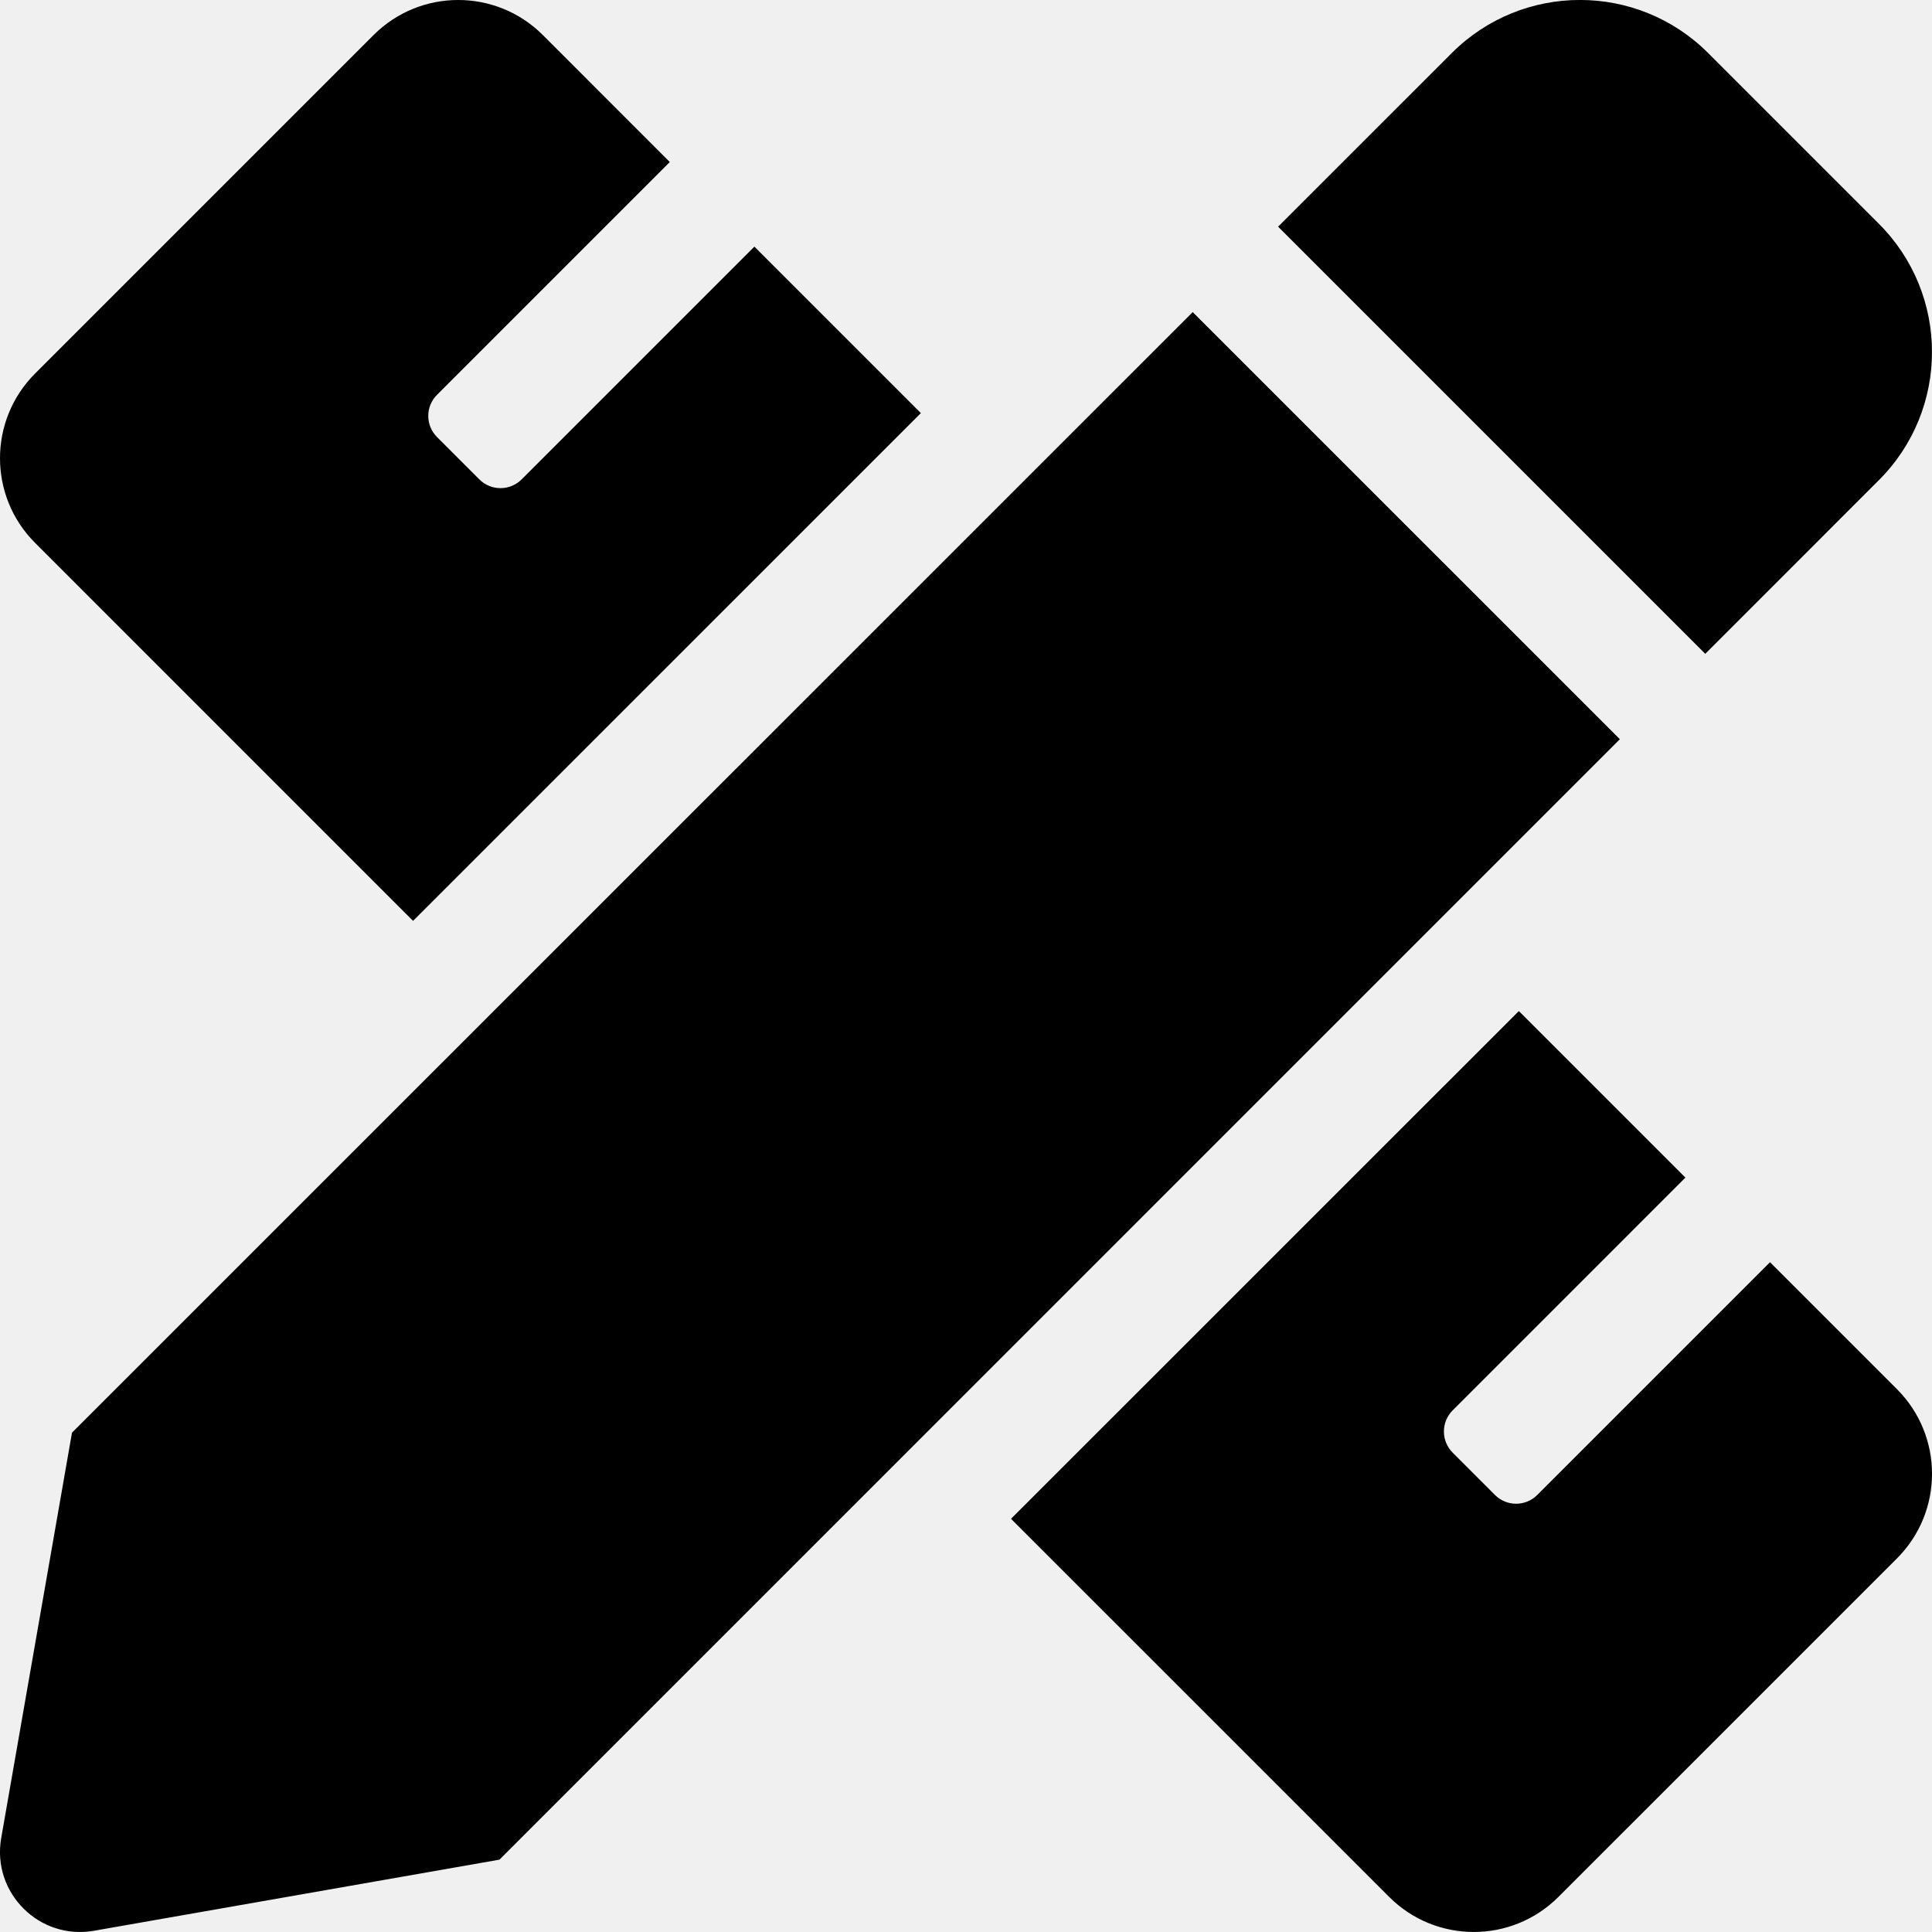
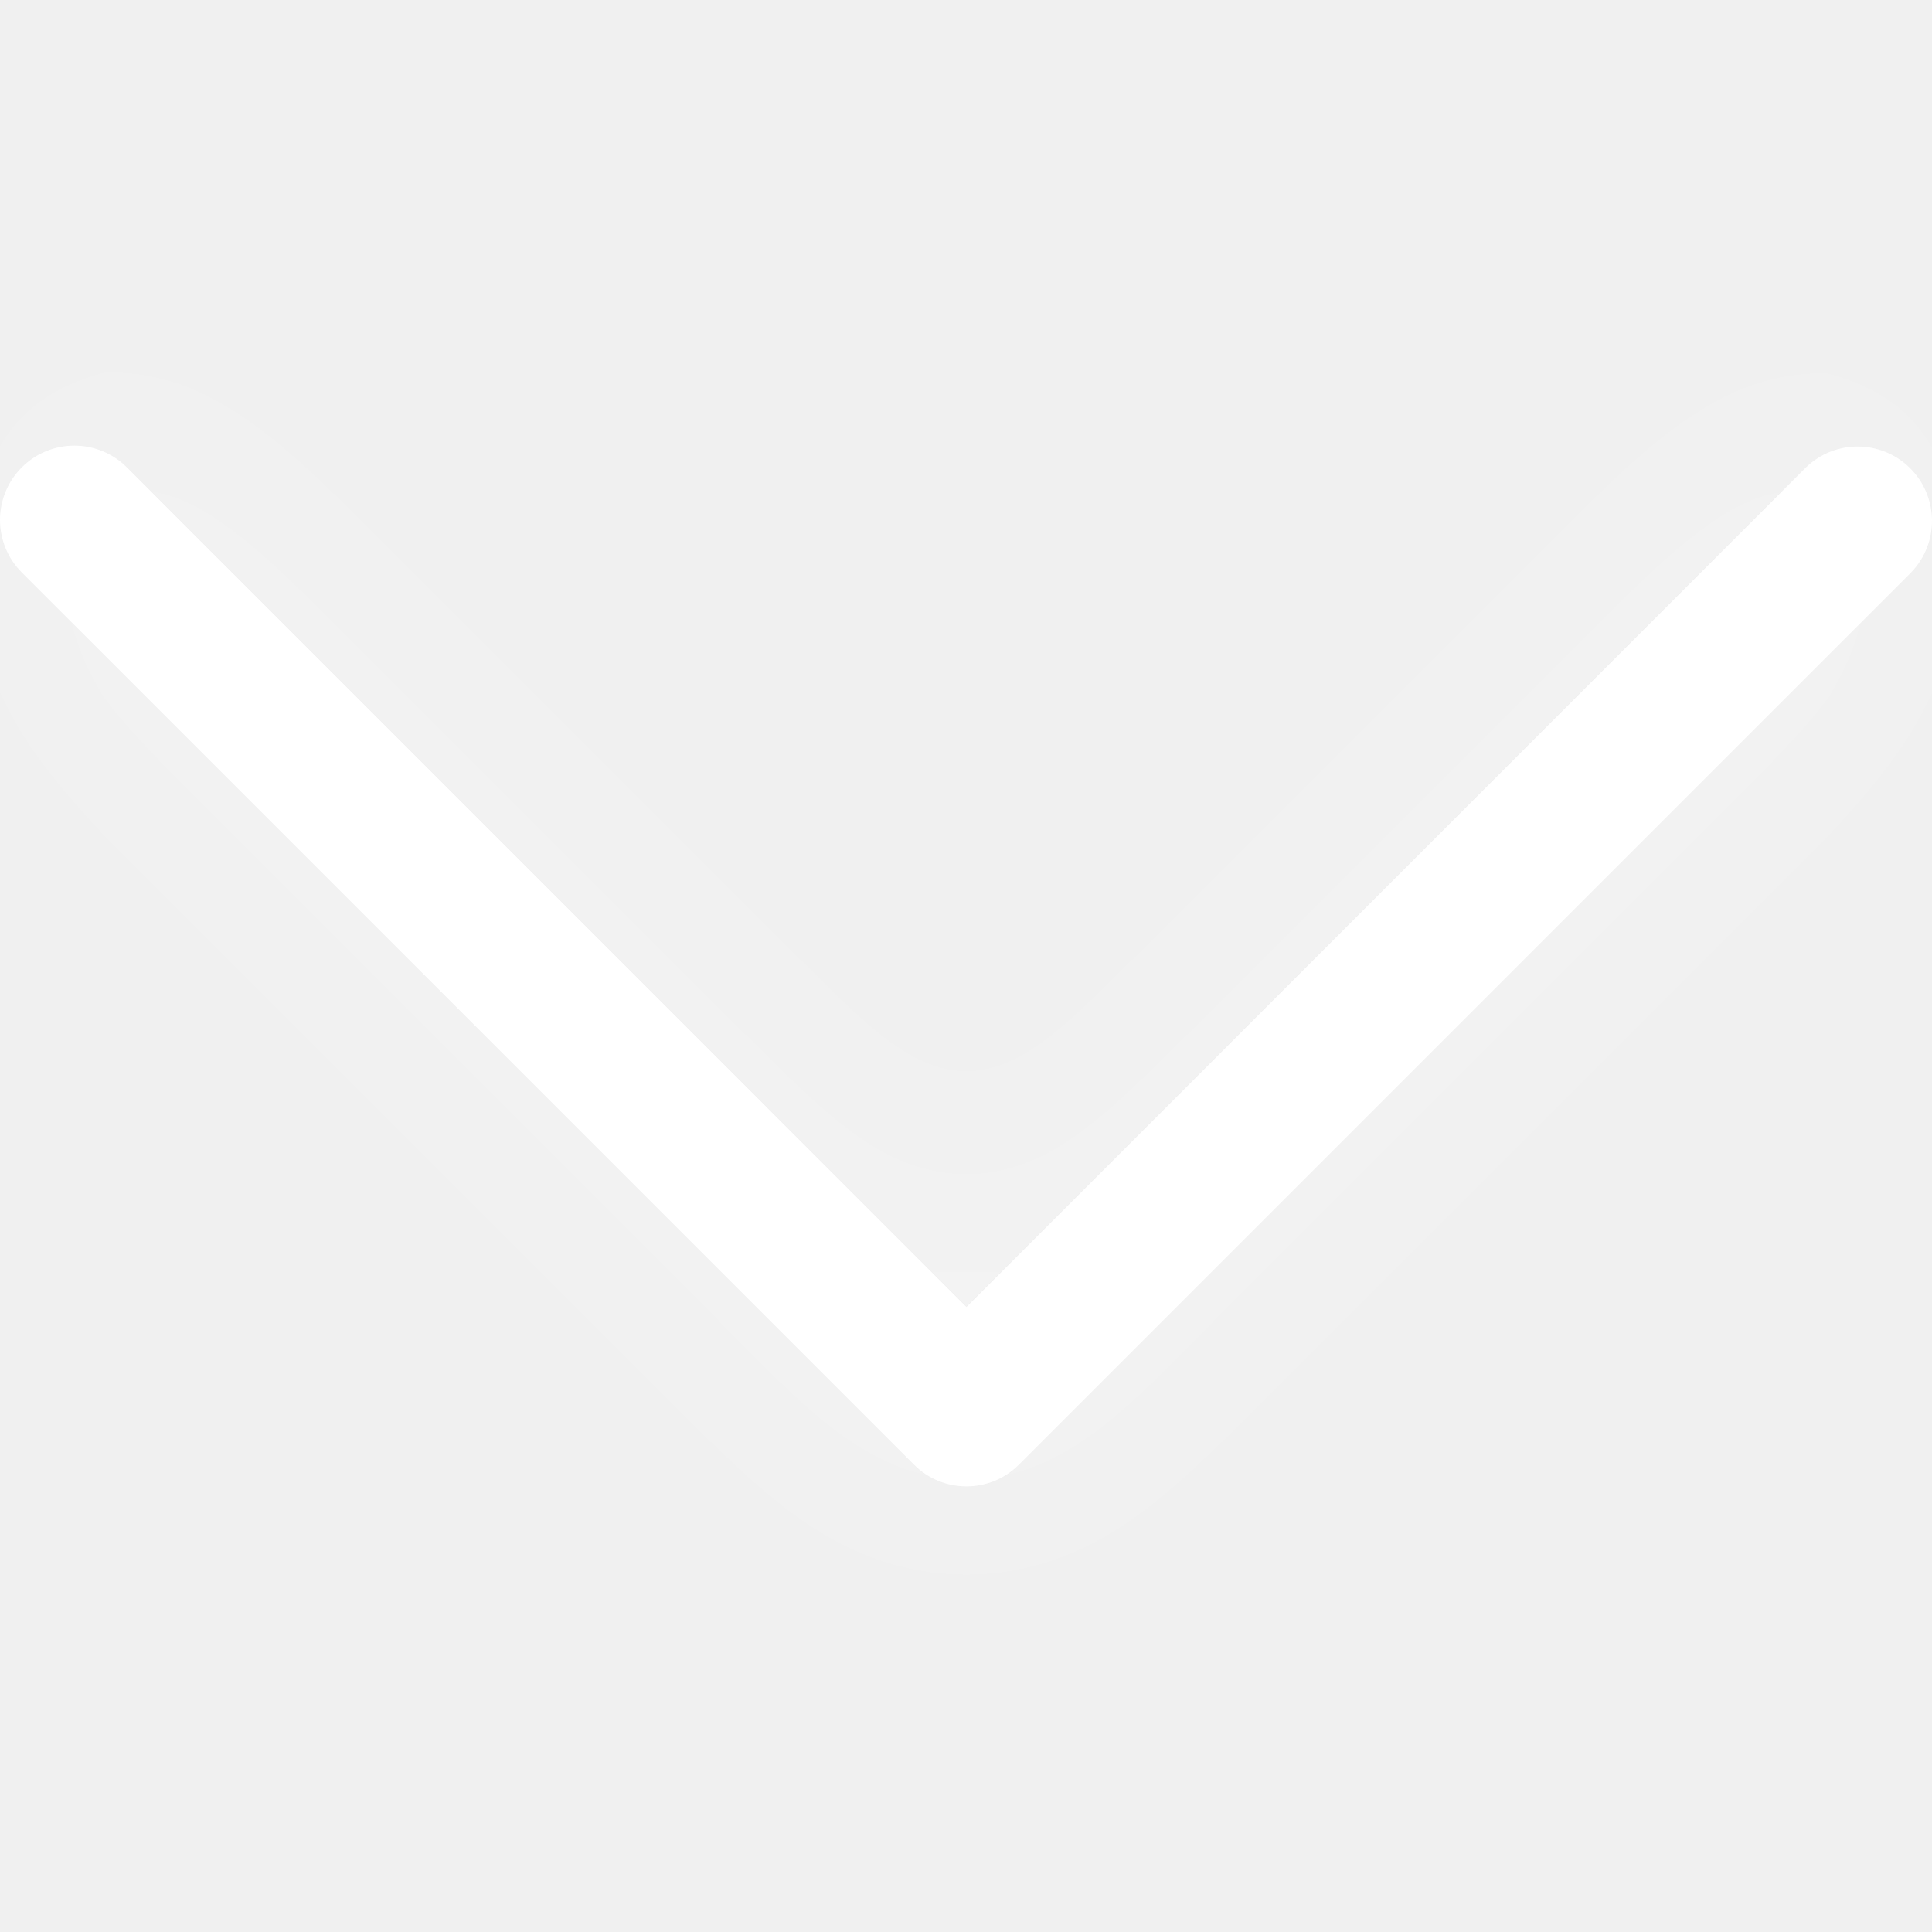
- <svg xmlns="http://www.w3.org/2000/svg" aria-hidden="true" focusable="false" data-prefix="fas" data-icon="pencil-ruler" class="svg-inline--fa fa-pencil-ruler fa-w-16" role="img" viewBox="0 0 512 512">
-   <path fill="currentColor" d="M109.46 244.04l134.58-134.56-44.12-44.12-61.68 61.68a7.919 7.919 0 0 1-11.21 0l-11.21-11.21c-3.1-3.1-3.1-8.12 0-11.21l61.68-61.68-33.64-33.65C131.47-3.1 111.39-3.1 99 9.29L9.29 99c-12.38 12.39-12.39 32.47 0 44.86l100.17 100.18zm388.47-116.8c18.76-18.76 18.75-49.17 0-67.93l-45.25-45.25c-18.76-18.76-49.18-18.76-67.95 0l-46.02 46.01 113.2 113.2 46.02-46.03zM316.08 82.71l-297 296.96L.32 487.11c-2.53 14.49 10.09 27.11 24.59 24.56l107.45-18.84L429.28 195.9 316.08 82.71zm186.63 285.43l-33.64-33.64-61.68 61.68c-3.1 3.1-8.12 3.1-11.21 0l-11.21-11.21c-3.09-3.1-3.09-8.12 0-11.21l61.68-61.68-44.14-44.14L267.93 402.5l100.21 100.2c12.39 12.39 32.47 12.39 44.86 0l89.71-89.7c12.39-12.39 12.39-32.47 0-44.86z" />
+ <svg xmlns="http://www.w3.org/2000/svg" width="78" height="78" viewBox="0 0 78 78" fill="none">
+   <g clip-path="url(#clip0)">
+     <g filter="url(#filter0_d)">
+       <path d="M41.14 59.131L77.157 23.113C78.309 21.921 78.276 20.021 77.084 18.869C75.921 17.746 74.076 17.746 72.913 18.869L39.018 52.765L5.123 18.869C3.951 17.698 2.051 17.698 0.879 18.869C-0.293 20.041 -0.293 21.941 0.879 23.113L36.896 59.131C38.068 60.303 39.968 60.303 41.14 59.131Z" fill="white" />
+     </g>
+   </g>
+   <defs>
+     <filter id="filter0_d" x="-9" y="8.991" width="96" height="60.019" filterUnits="userSpaceOnUse" color-interpolation-filters="sRGB">
+       <feFlood flood-opacity="0" result="BackgroundImageFix" />
+       <feColorMatrix in="SourceAlpha" type="matrix" values="0 0 0 0 0 0 0 0 0 0 0 0 0 0 0 0 0 0 127 0" result="hardAlpha" />
+       <feOffset />
+       <feGaussianBlur stdDeviation="4.5" />
+       <feComposite in2="hardAlpha" operator="out" />
+       <feColorMatrix type="matrix" values="0 0 0 0 1 0 0 0 0 1 0 0 0 0 1 0 0 0 0.3 0" />
+       <feBlend mode="normal" in2="BackgroundImageFix" result="effect1_dropShadow" />
+       <feBlend mode="normal" in="SourceGraphic" in2="effect1_dropShadow" result="shape" />
+     </filter>
+     <clipPath id="clip0">
+       <rect width="78" height="78" fill="white" transform="translate(78) rotate(90)" />
+     </clipPath>
+   </defs>
</svg>
